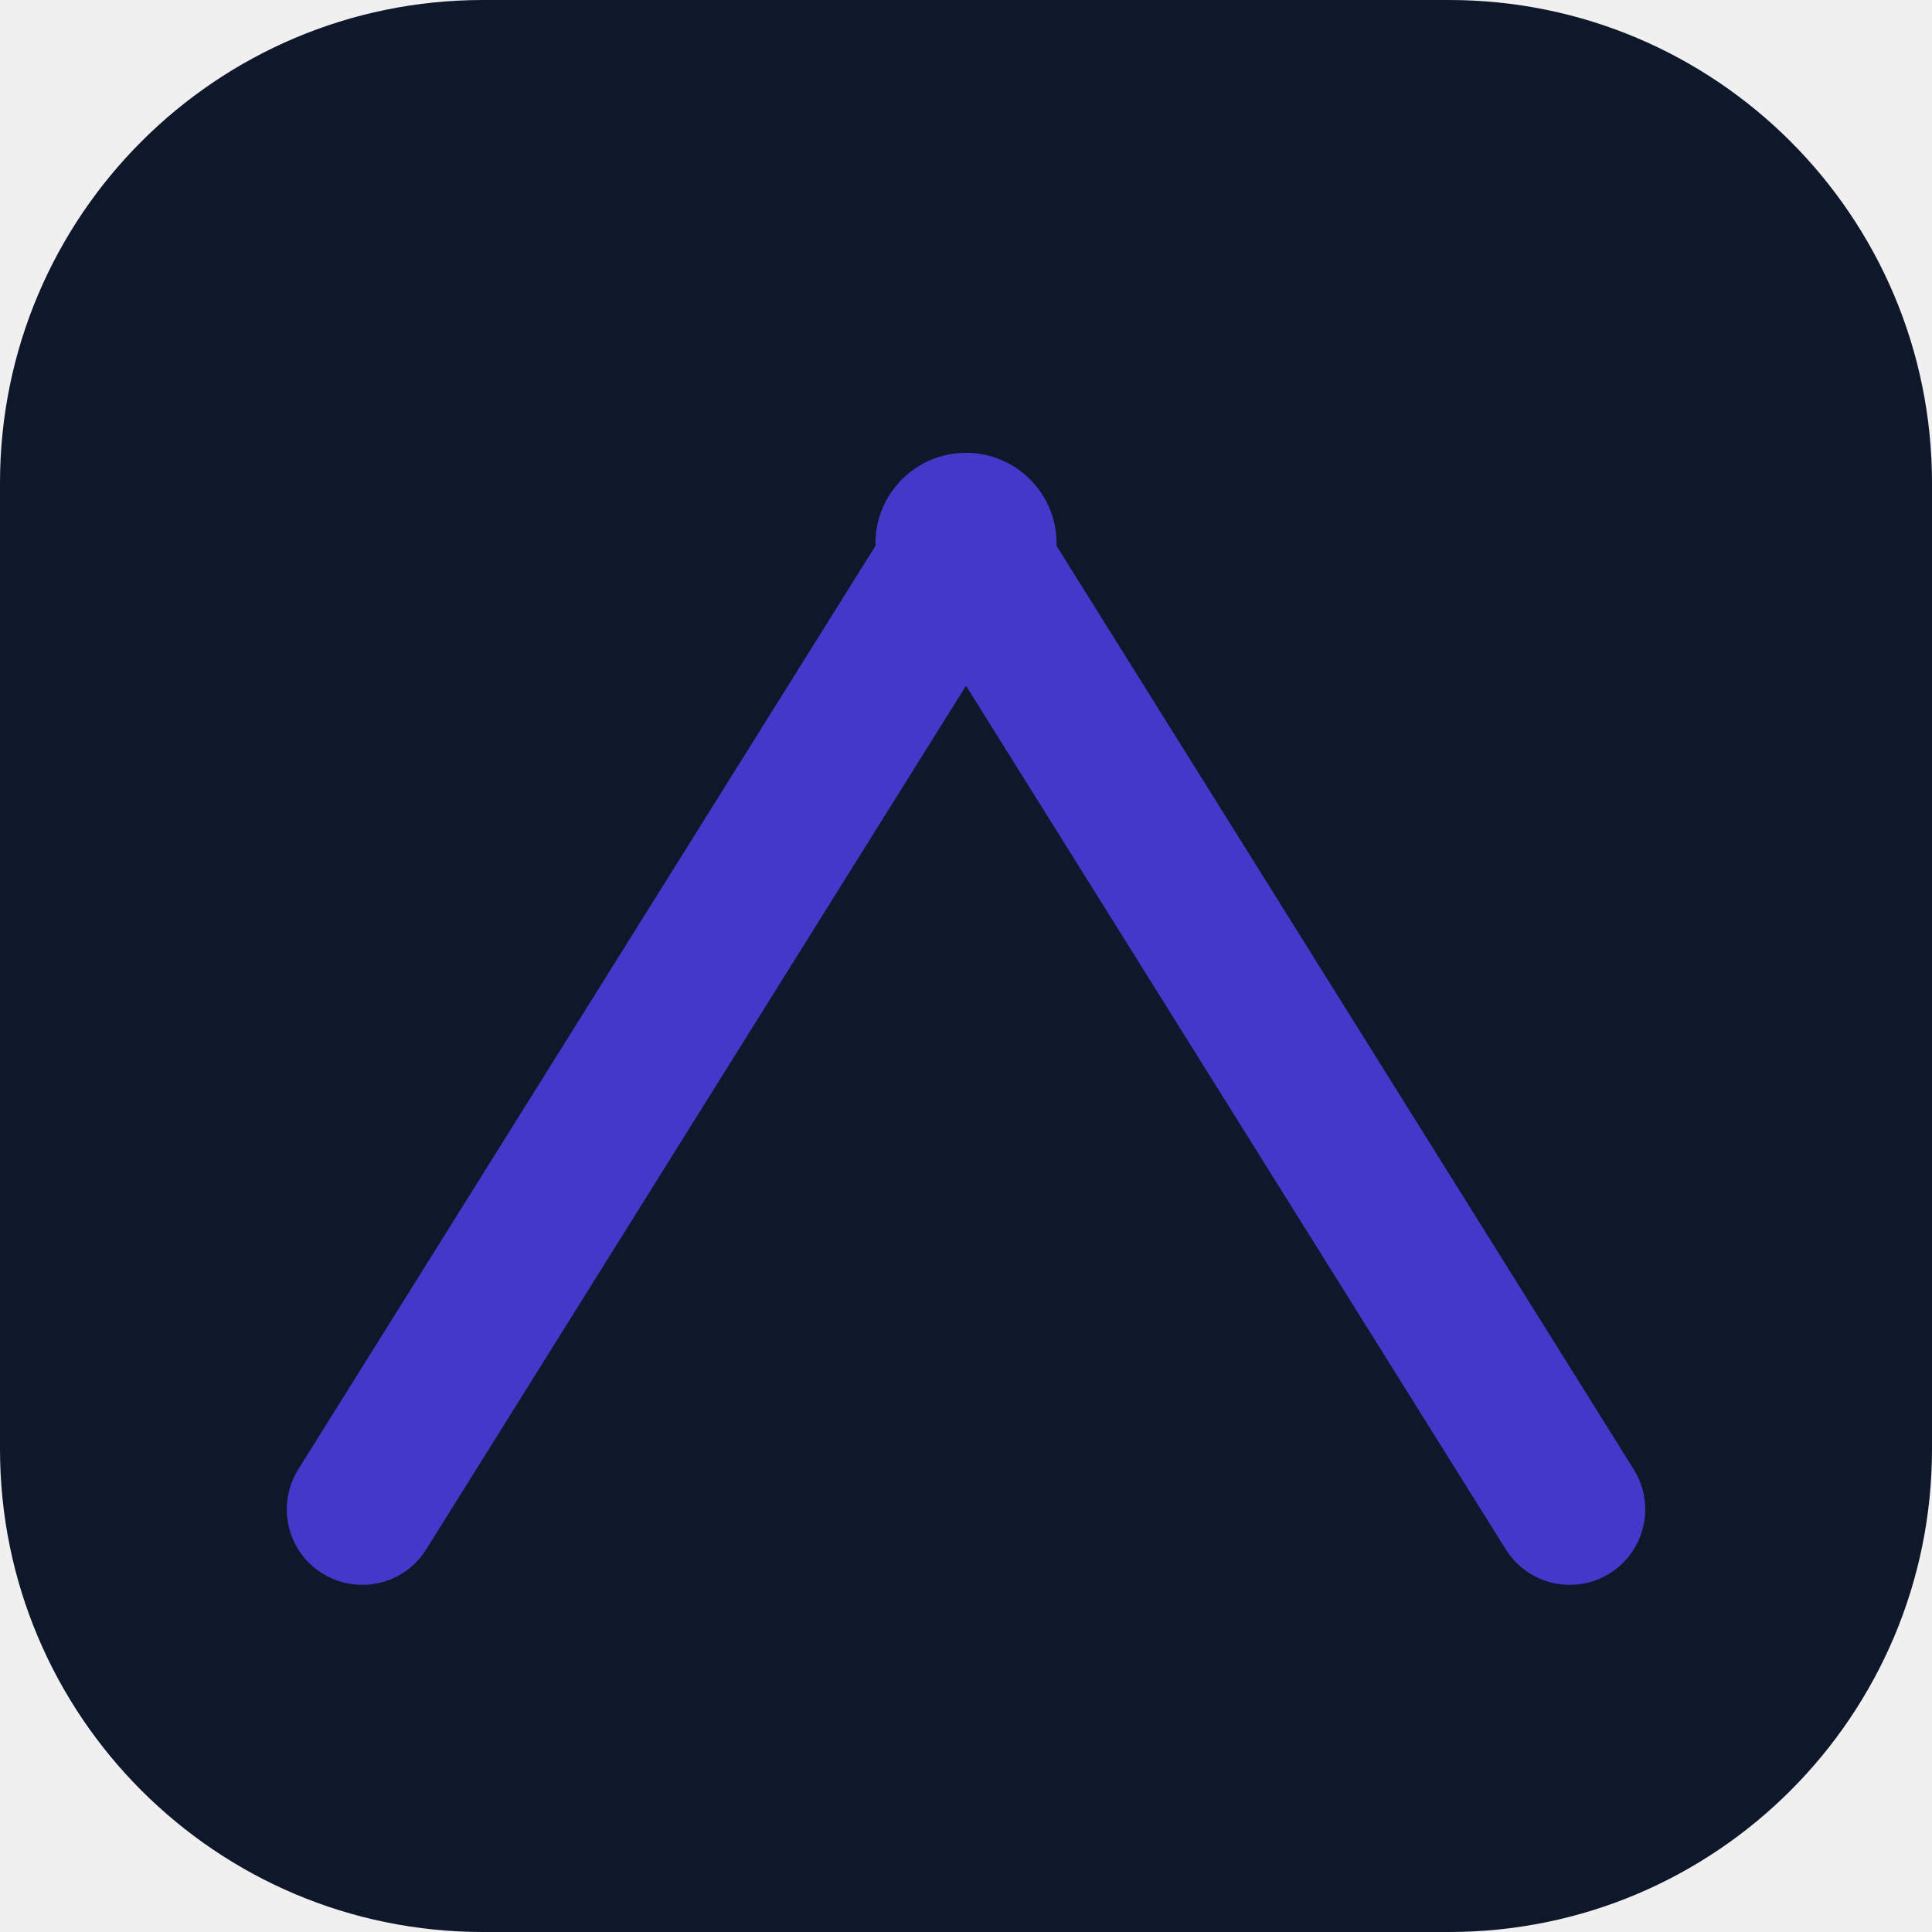
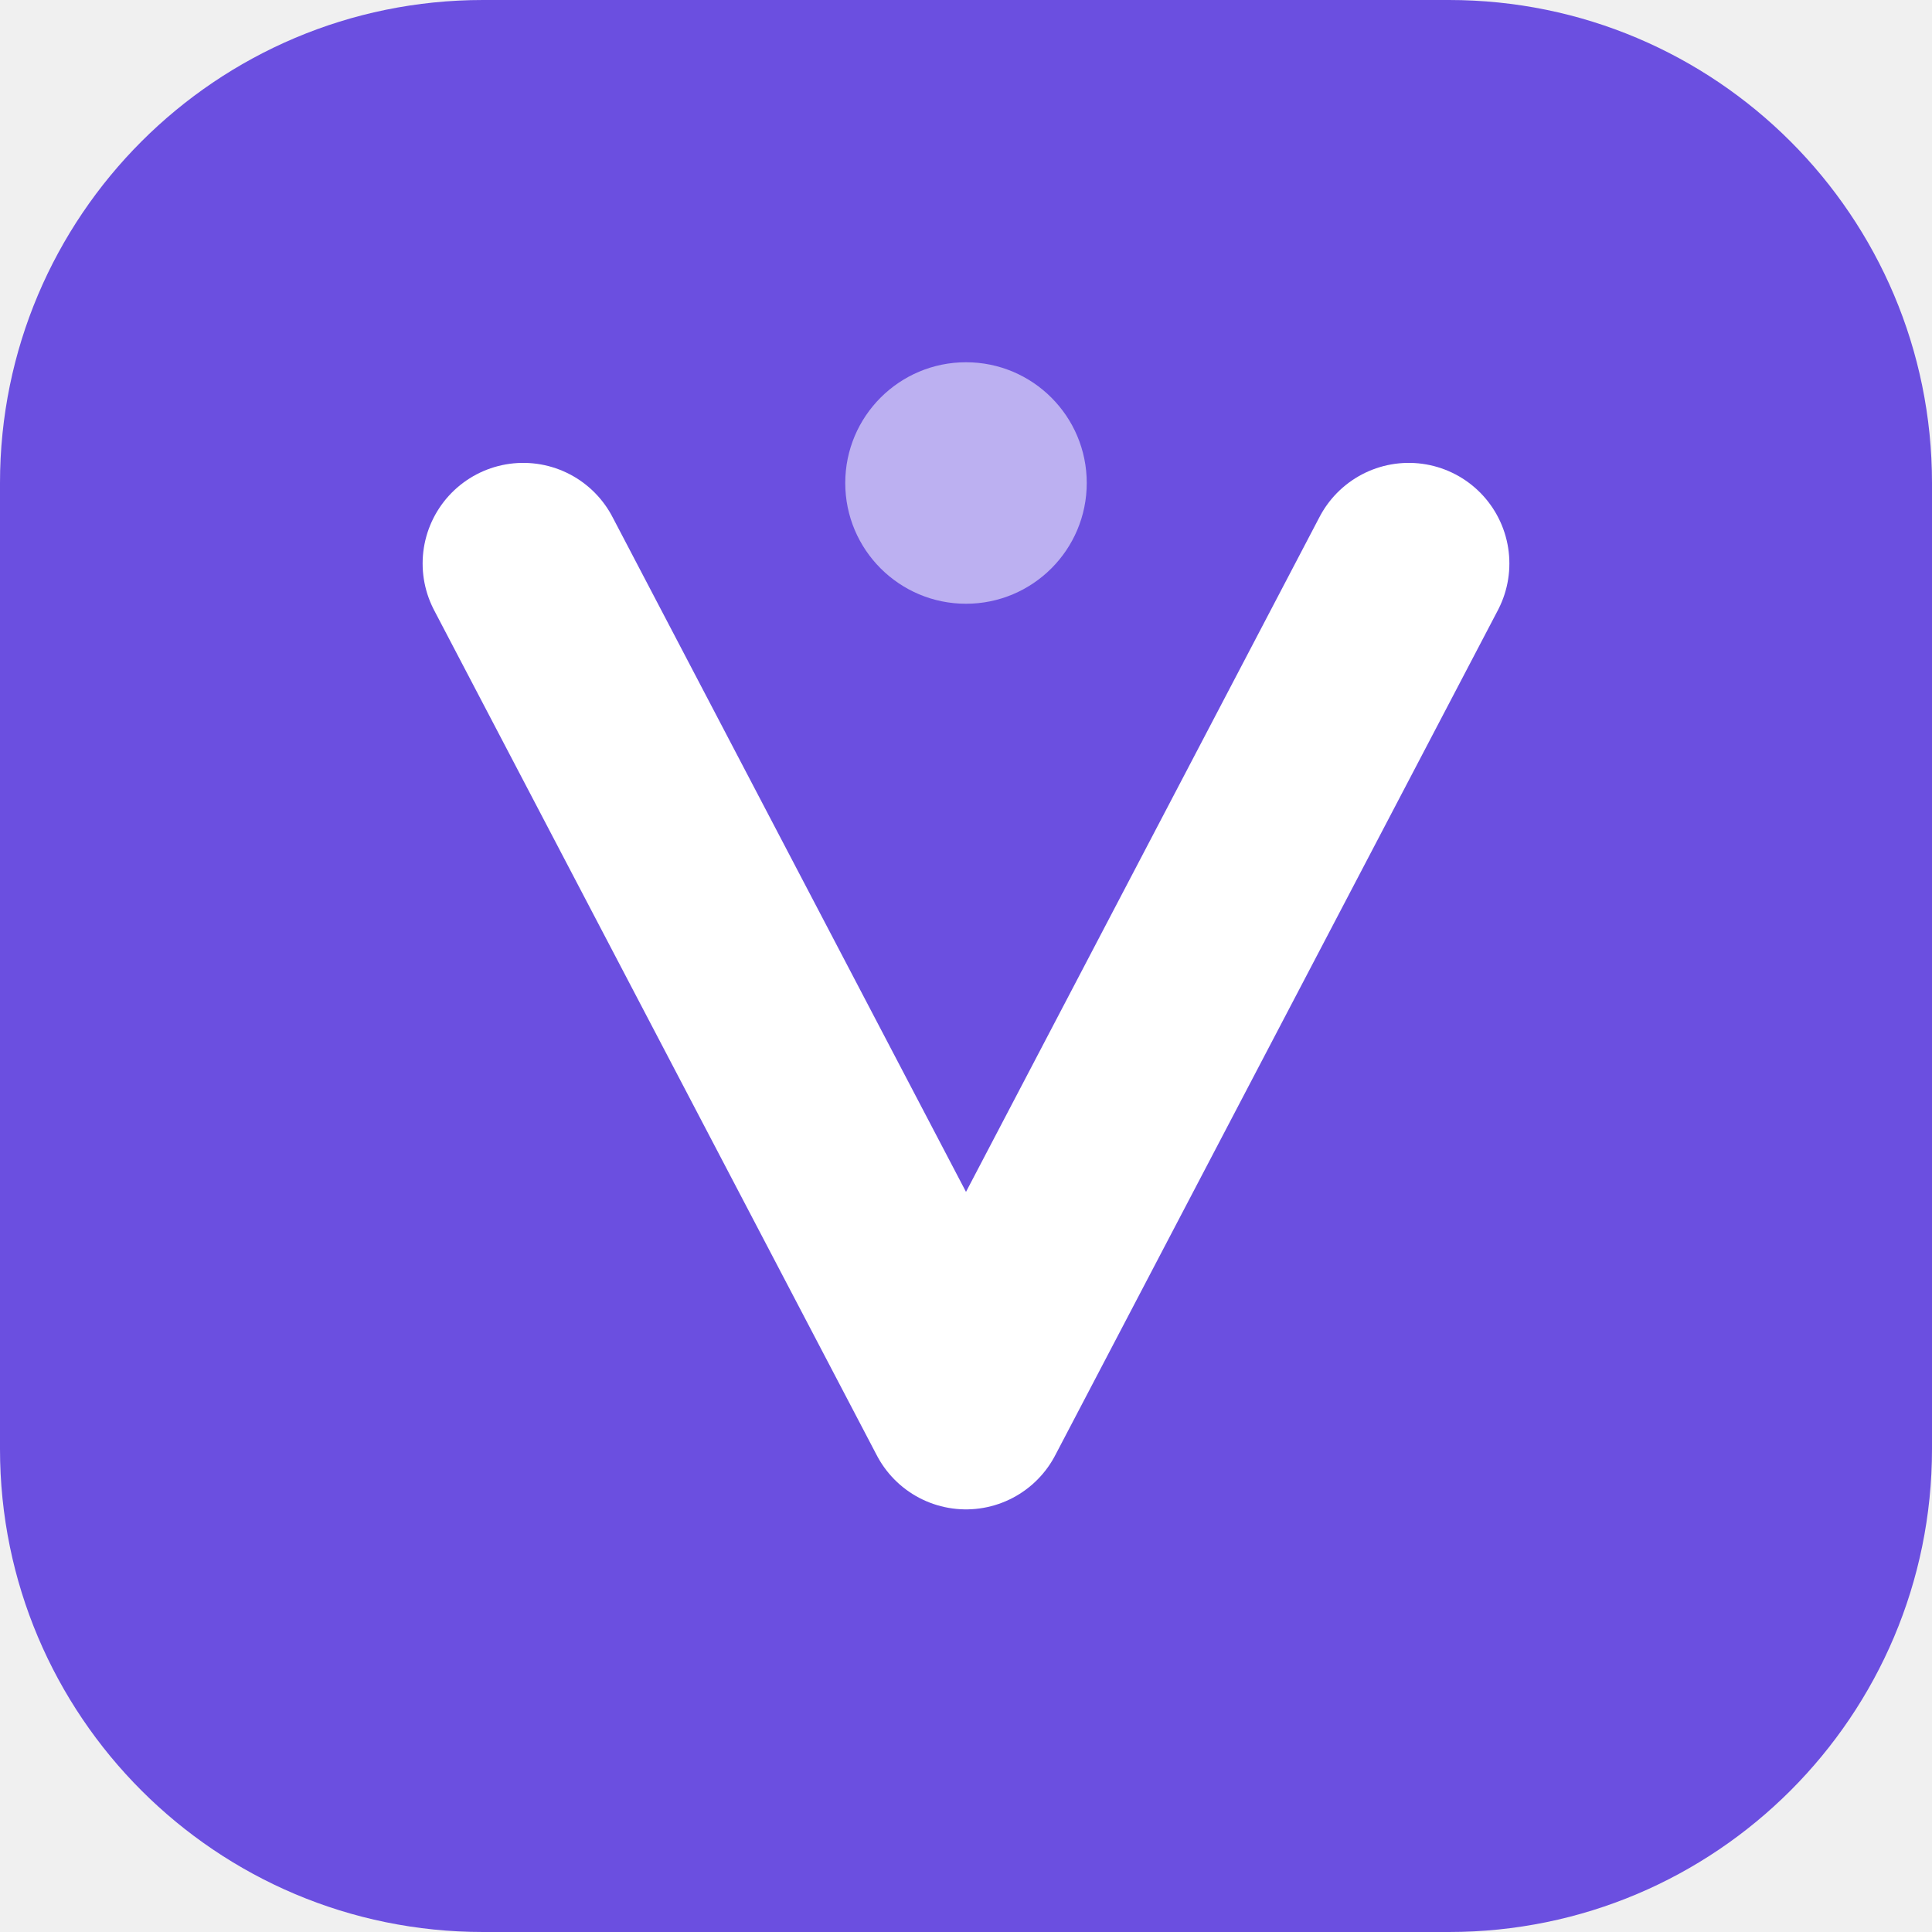
- <svg xmlns="http://www.w3.org/2000/svg" viewBox="0 0 32 32" fill="none">
-   <rect width="32" height="32" rx="8" fill="#0f172a" />
-   <path d="M 6 25 L 16 9 L 26 25" stroke="#4338ca" stroke-width="2.5" stroke-linecap="round" stroke-linejoin="round" fill="none" />
-   <circle cx="16" cy="9" r="1.5" fill="#4338ca" />
+ <svg xmlns="http://www.w3.org/2000/svg" width="512" height="512" viewBox="0 0 48 48" fill="none">
+   <rect width="48" height="48" rx="12" fill="#6B4FE0" />
+   <path d="M13 14 24 35 35 14" stroke="#FFFFFF" stroke-width="5" stroke-linecap="round" stroke-linejoin="round" />
+   <circle cx="24" cy="12" r="3" fill="#FFFFFF" opacity=".55" />
</svg>
